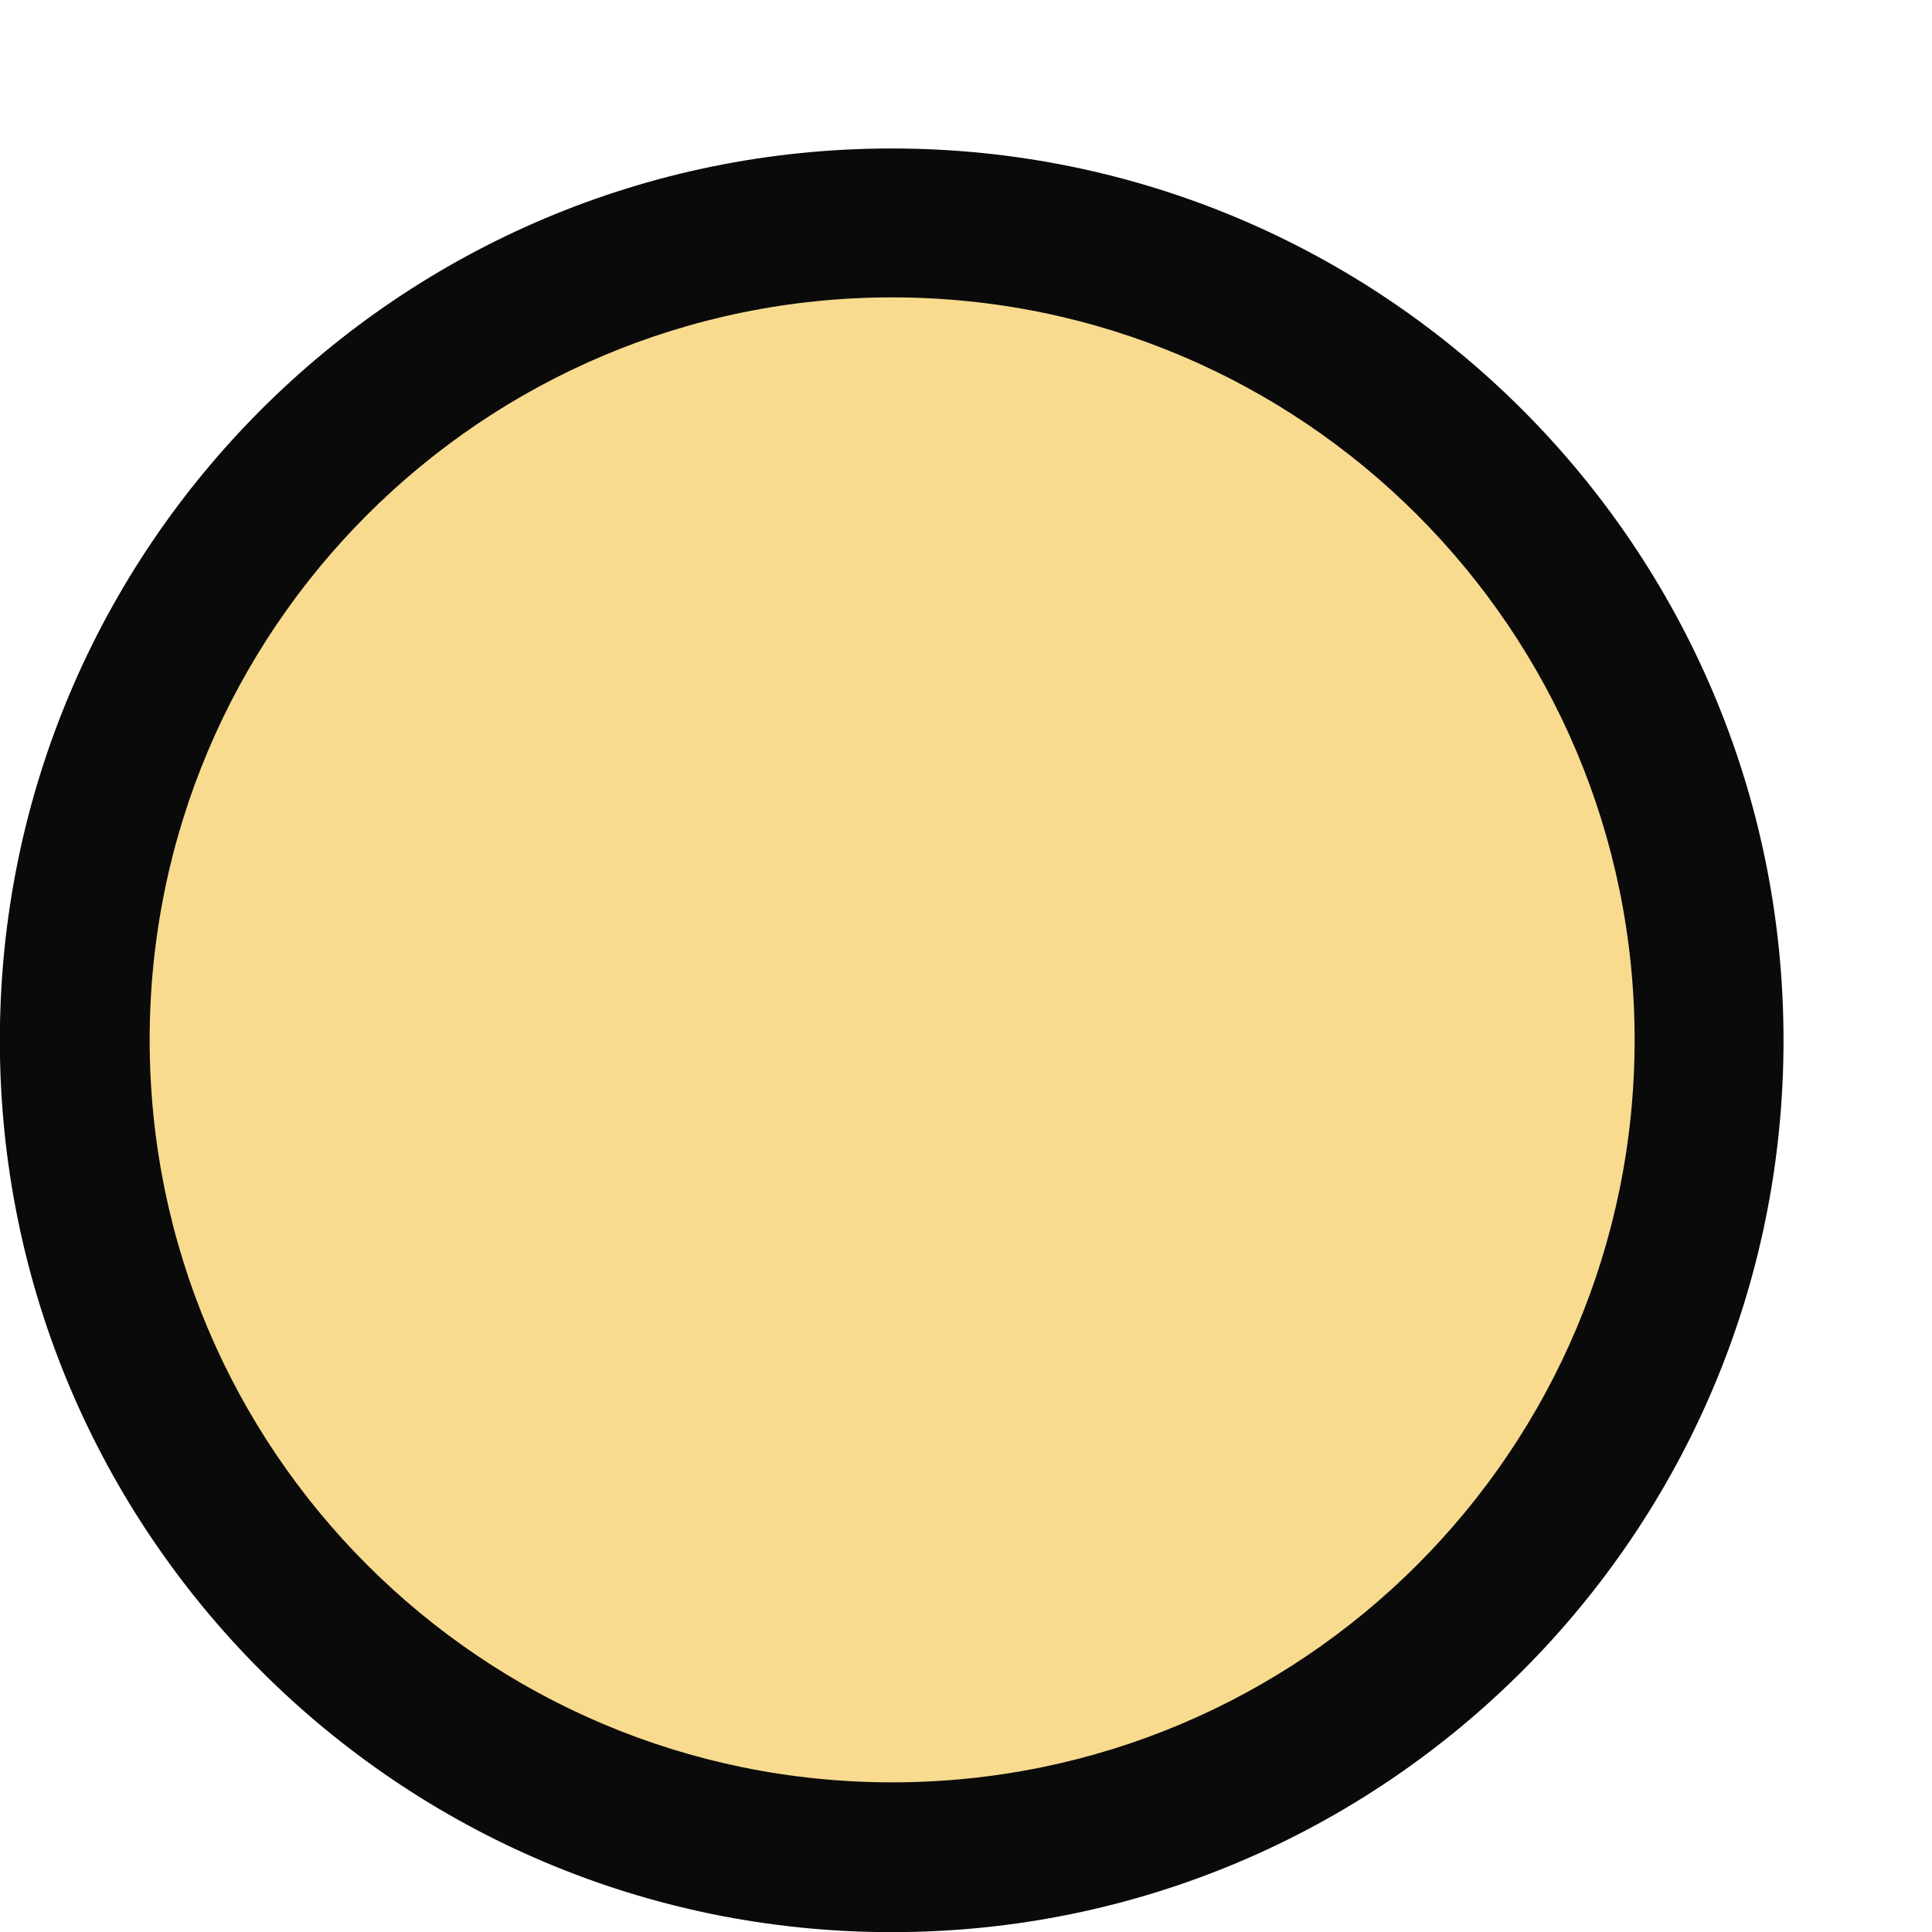
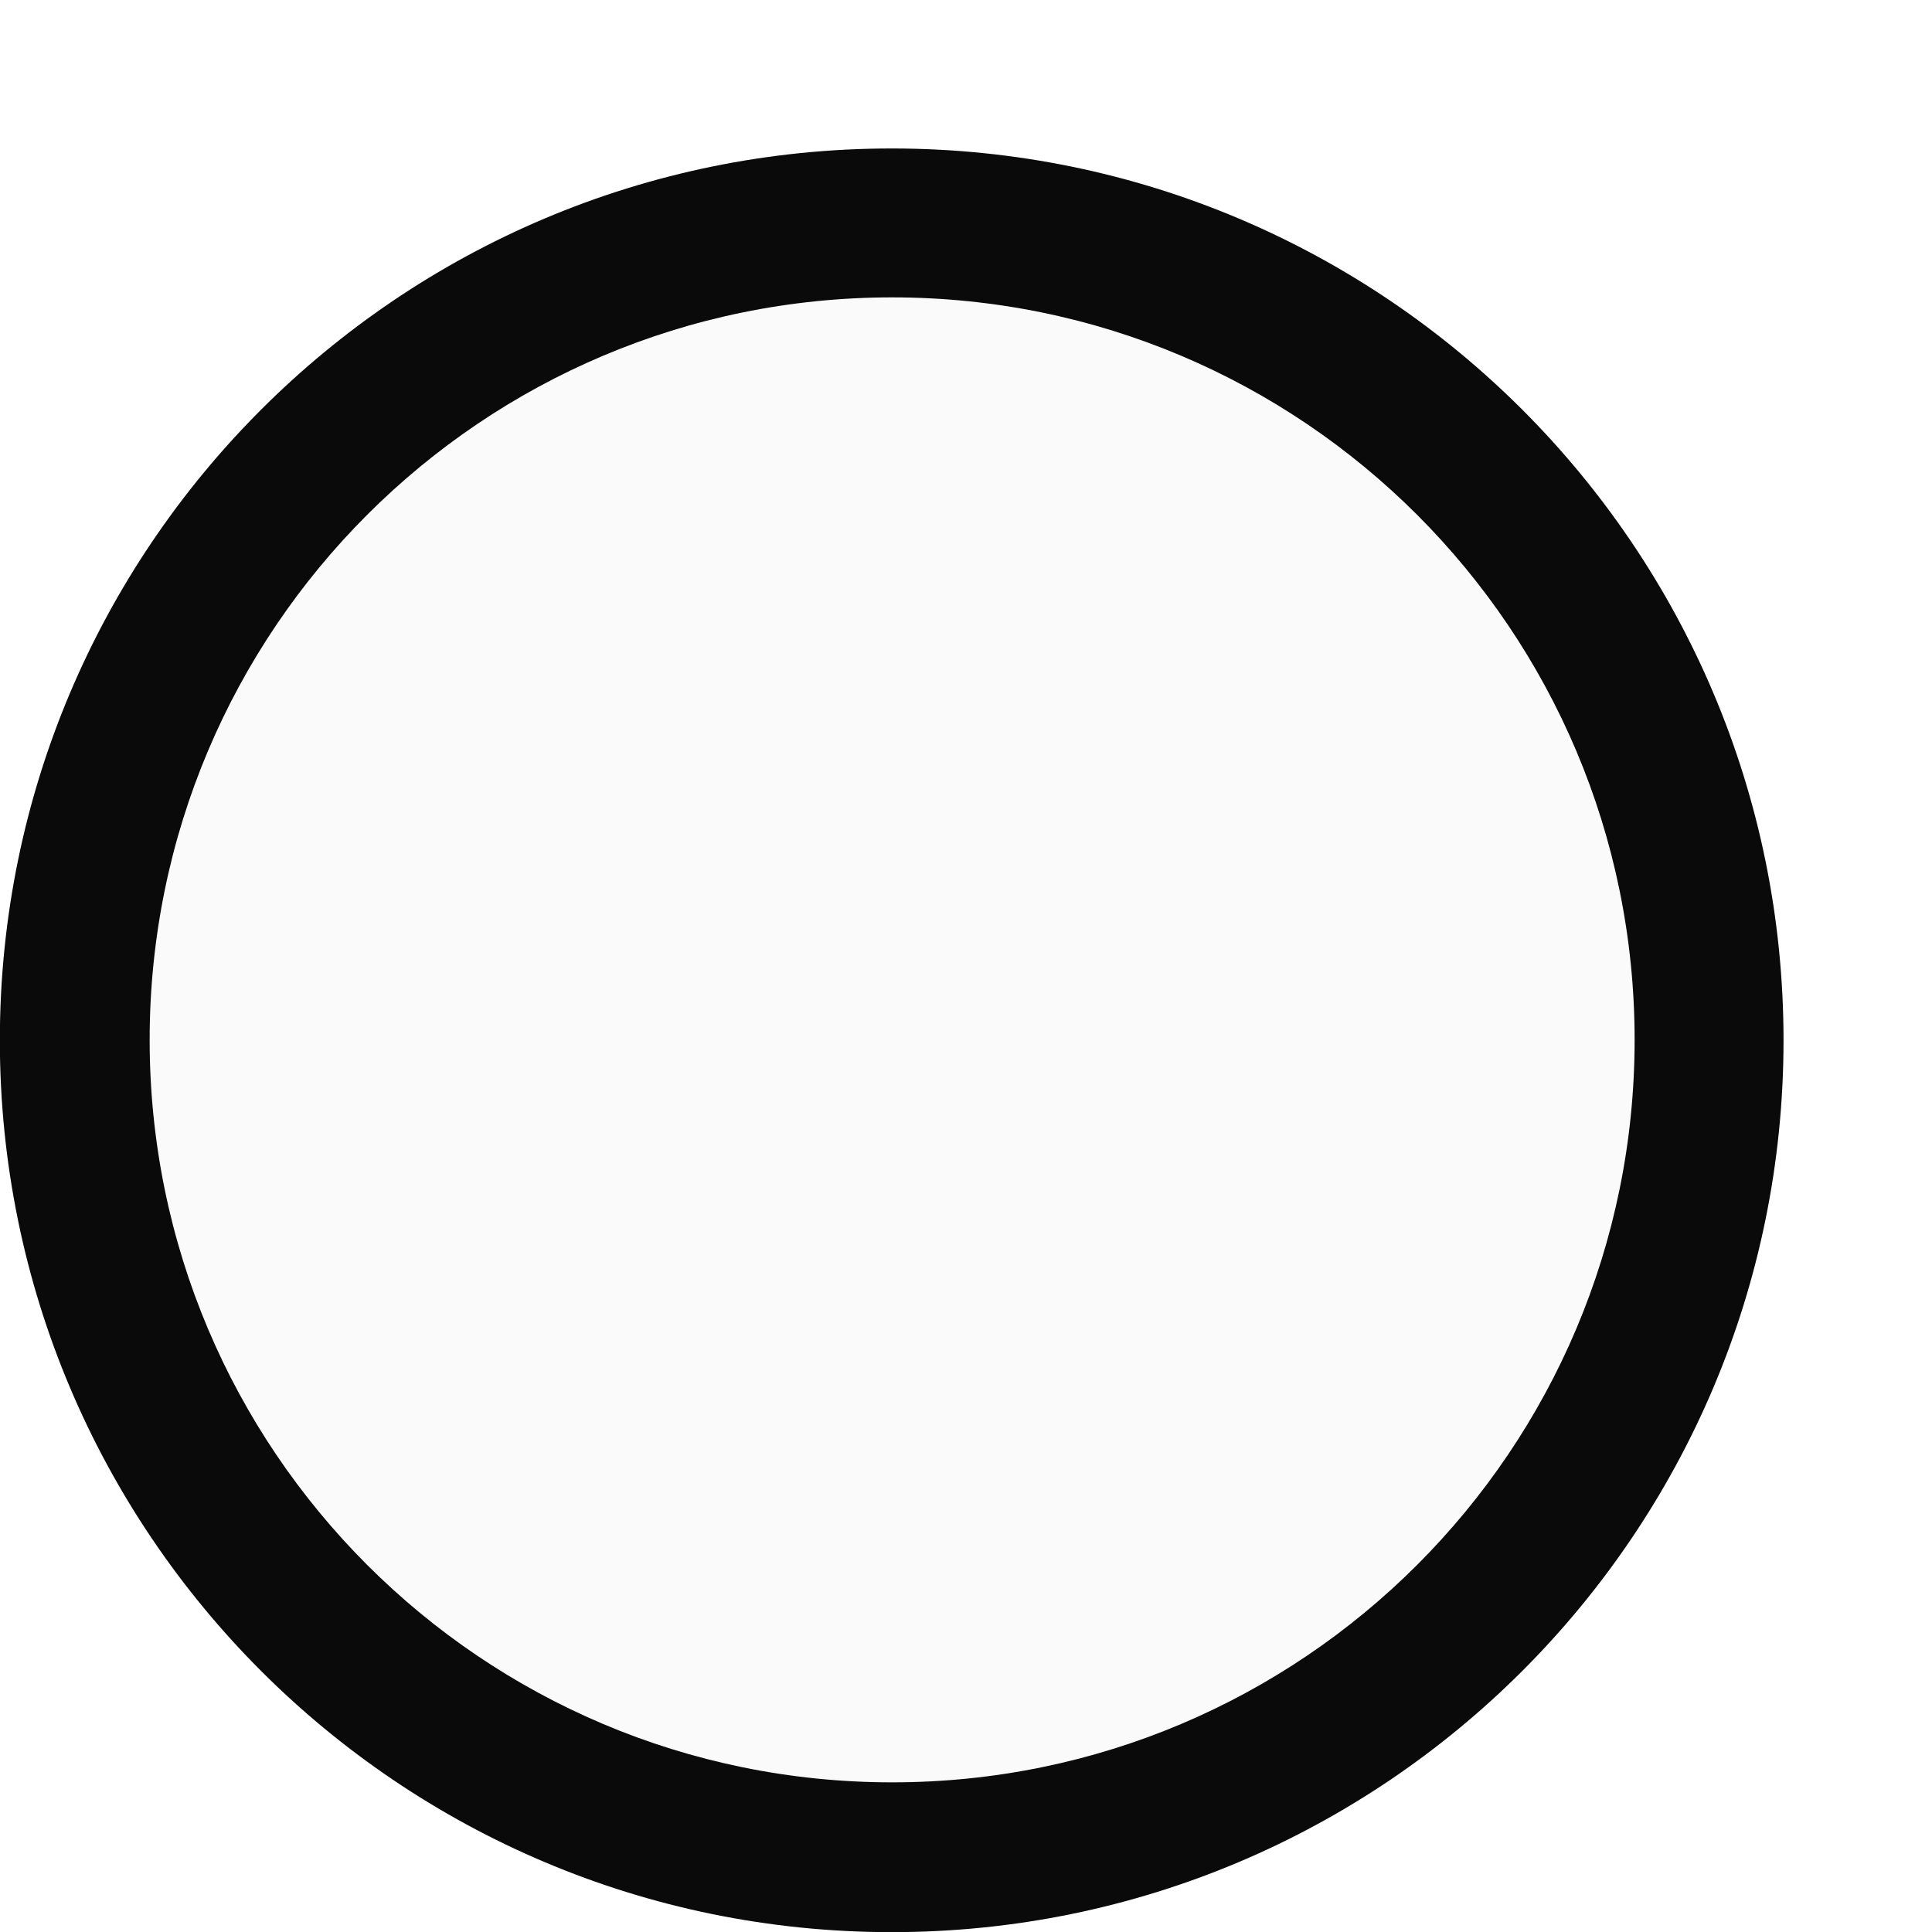
<svg xmlns="http://www.w3.org/2000/svg" height="13" viewBox="0 0 13 13" width="13">
  <g transform="translate(.5 -.5)">
    <path d="m11.501 7.5a6.001 6.001 0 0 1 -6.001 6.001 6.001 6.001 0 0 1 -6.001-6.001 6.001 6.001 0 0 1 6.001-6.001 6.001 6.001 0 0 1 6.001 6.001z" fill="#0a0a0a" stroke-width="1.091" />
-     <path d="m10.499 7.497a4.996 4.996 0 0 1 -4.996 4.996 4.996 4.996 0 0 1 -4.996-4.996 4.996 4.996 0 0 1 4.996-4.996 4.996 4.996 0 0 1 4.996 4.996z" fill="#f8db8f" stroke-width="1.428" />
+     <path d="m10.499 7.497a4.996 4.996 0 0 1 -4.996 4.996 4.996 4.996 0 0 1 -4.996-4.996 4.996 4.996 0 0 1 4.996-4.996 4.996 4.996 0 0 1 4.996 4.996z" fill="#fafafa" stroke-width="1.428" />
  </g>
</svg>
